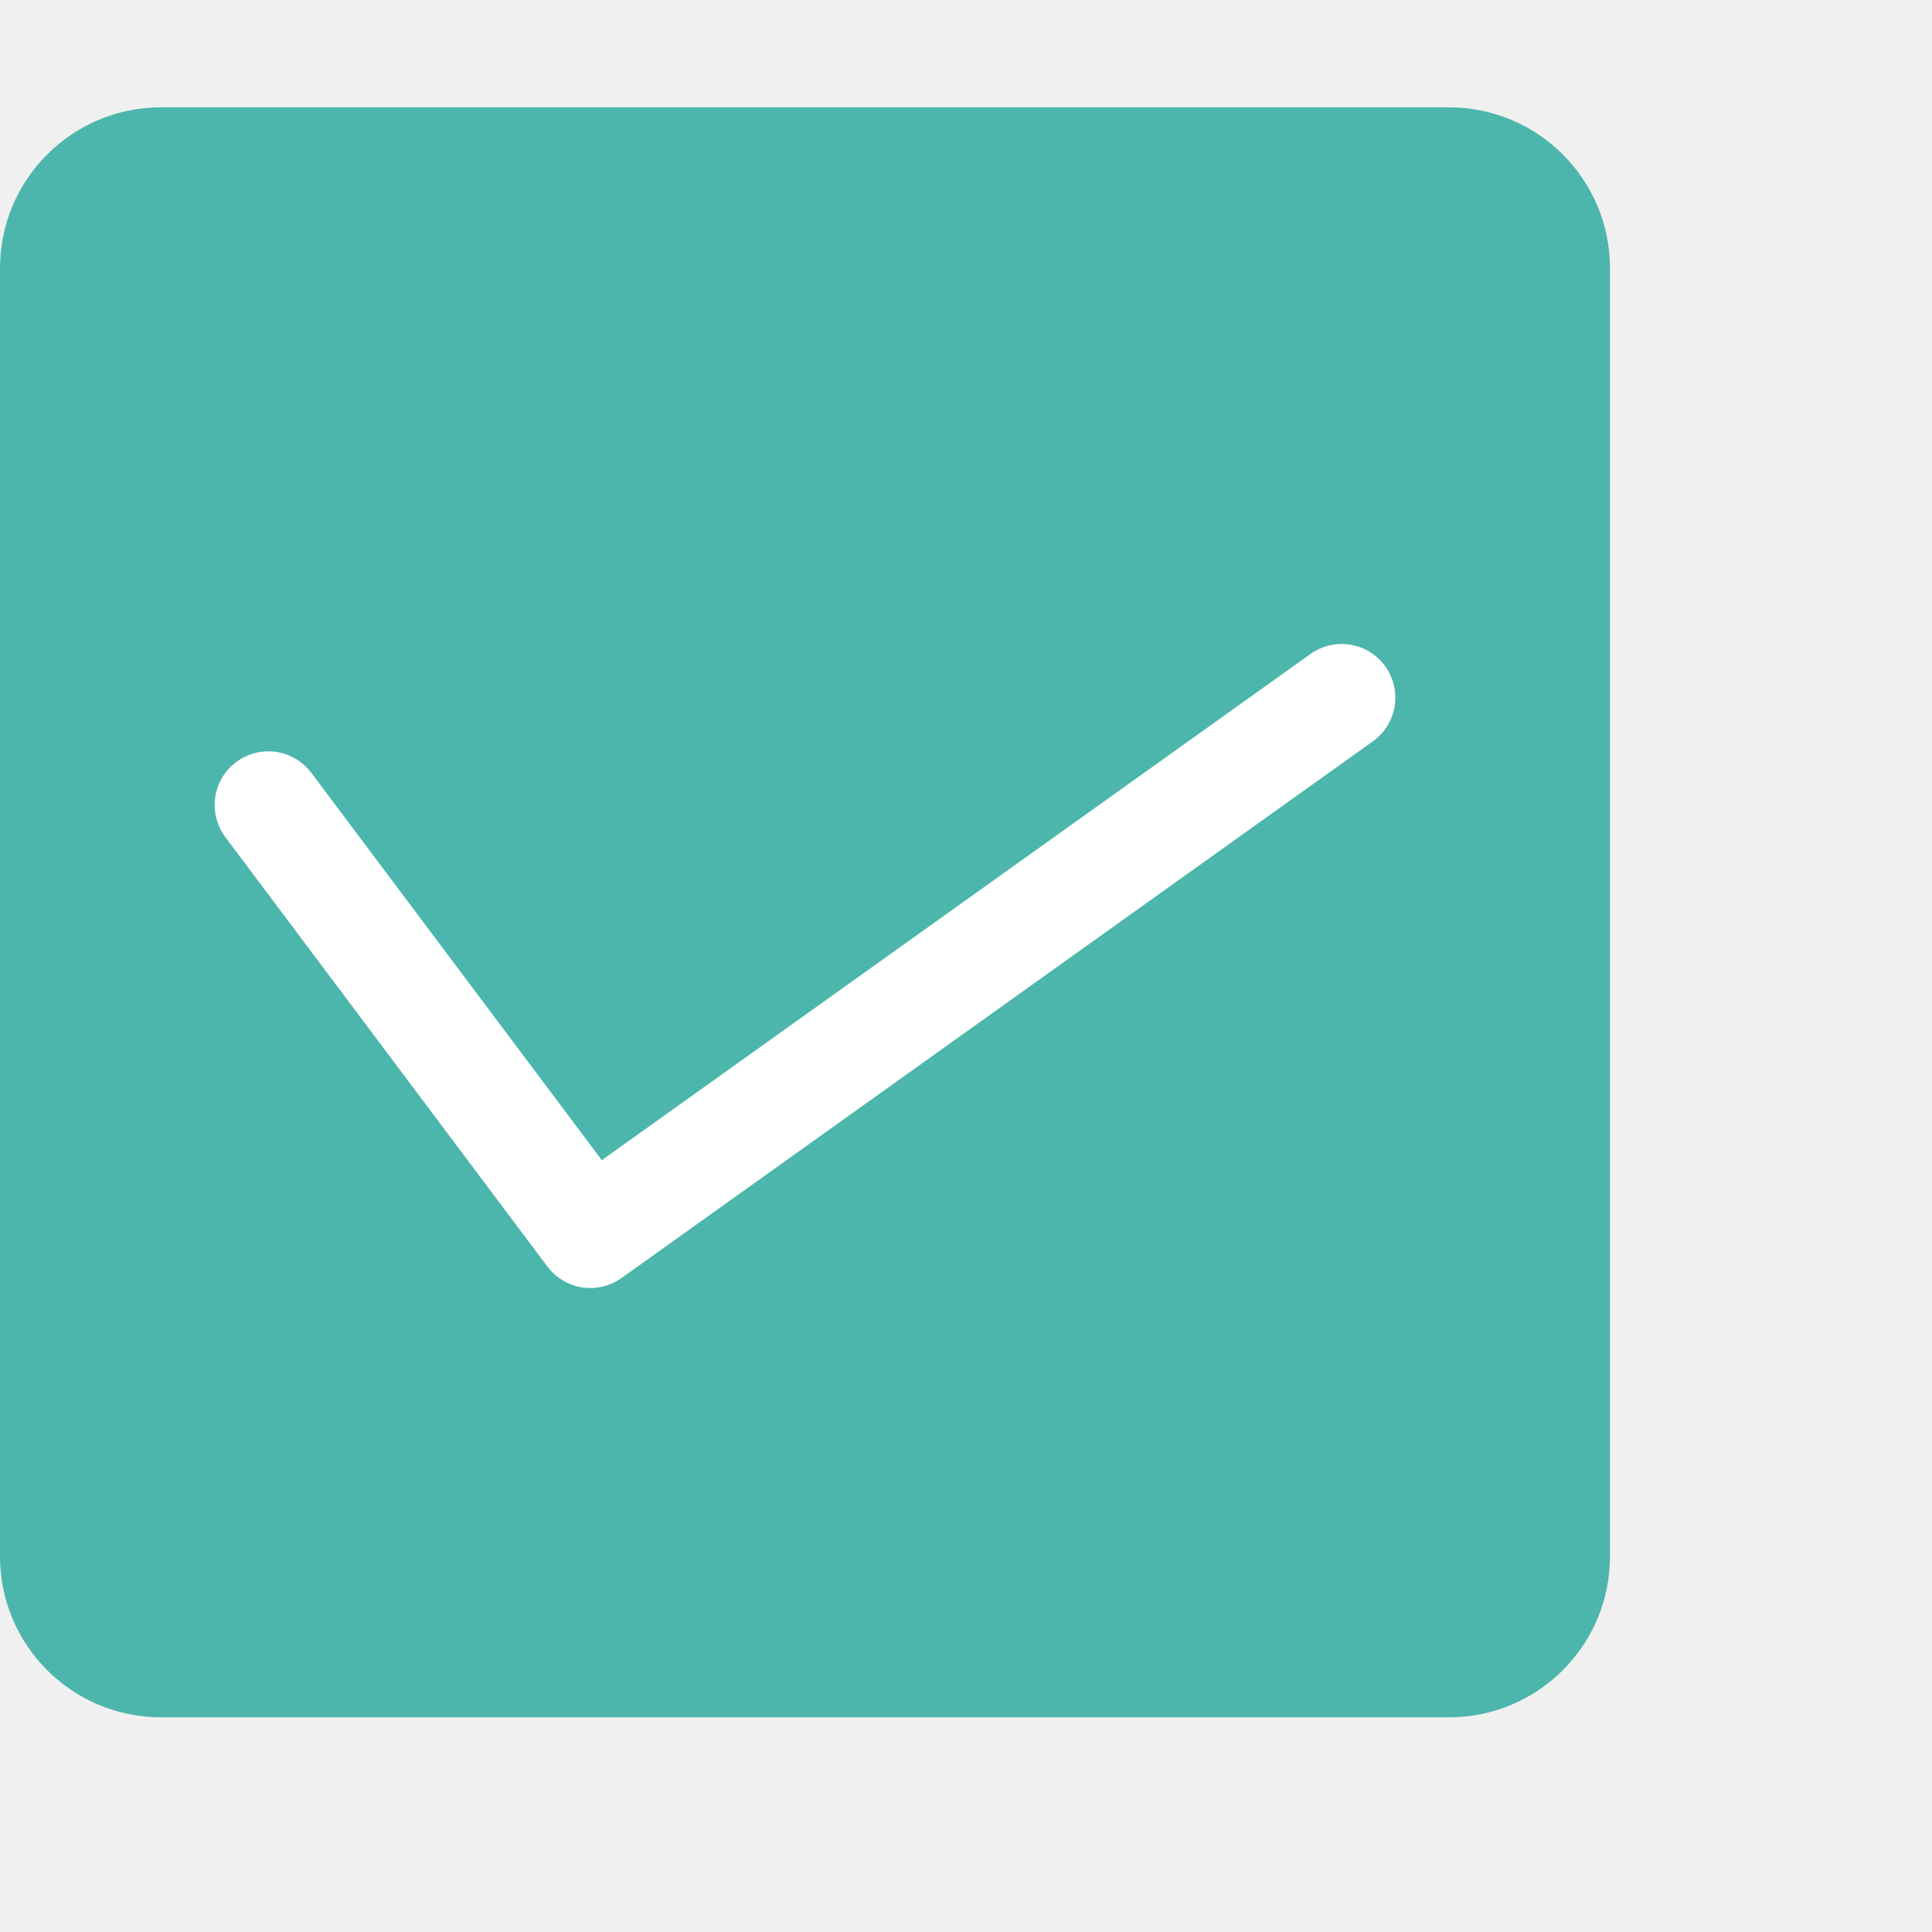
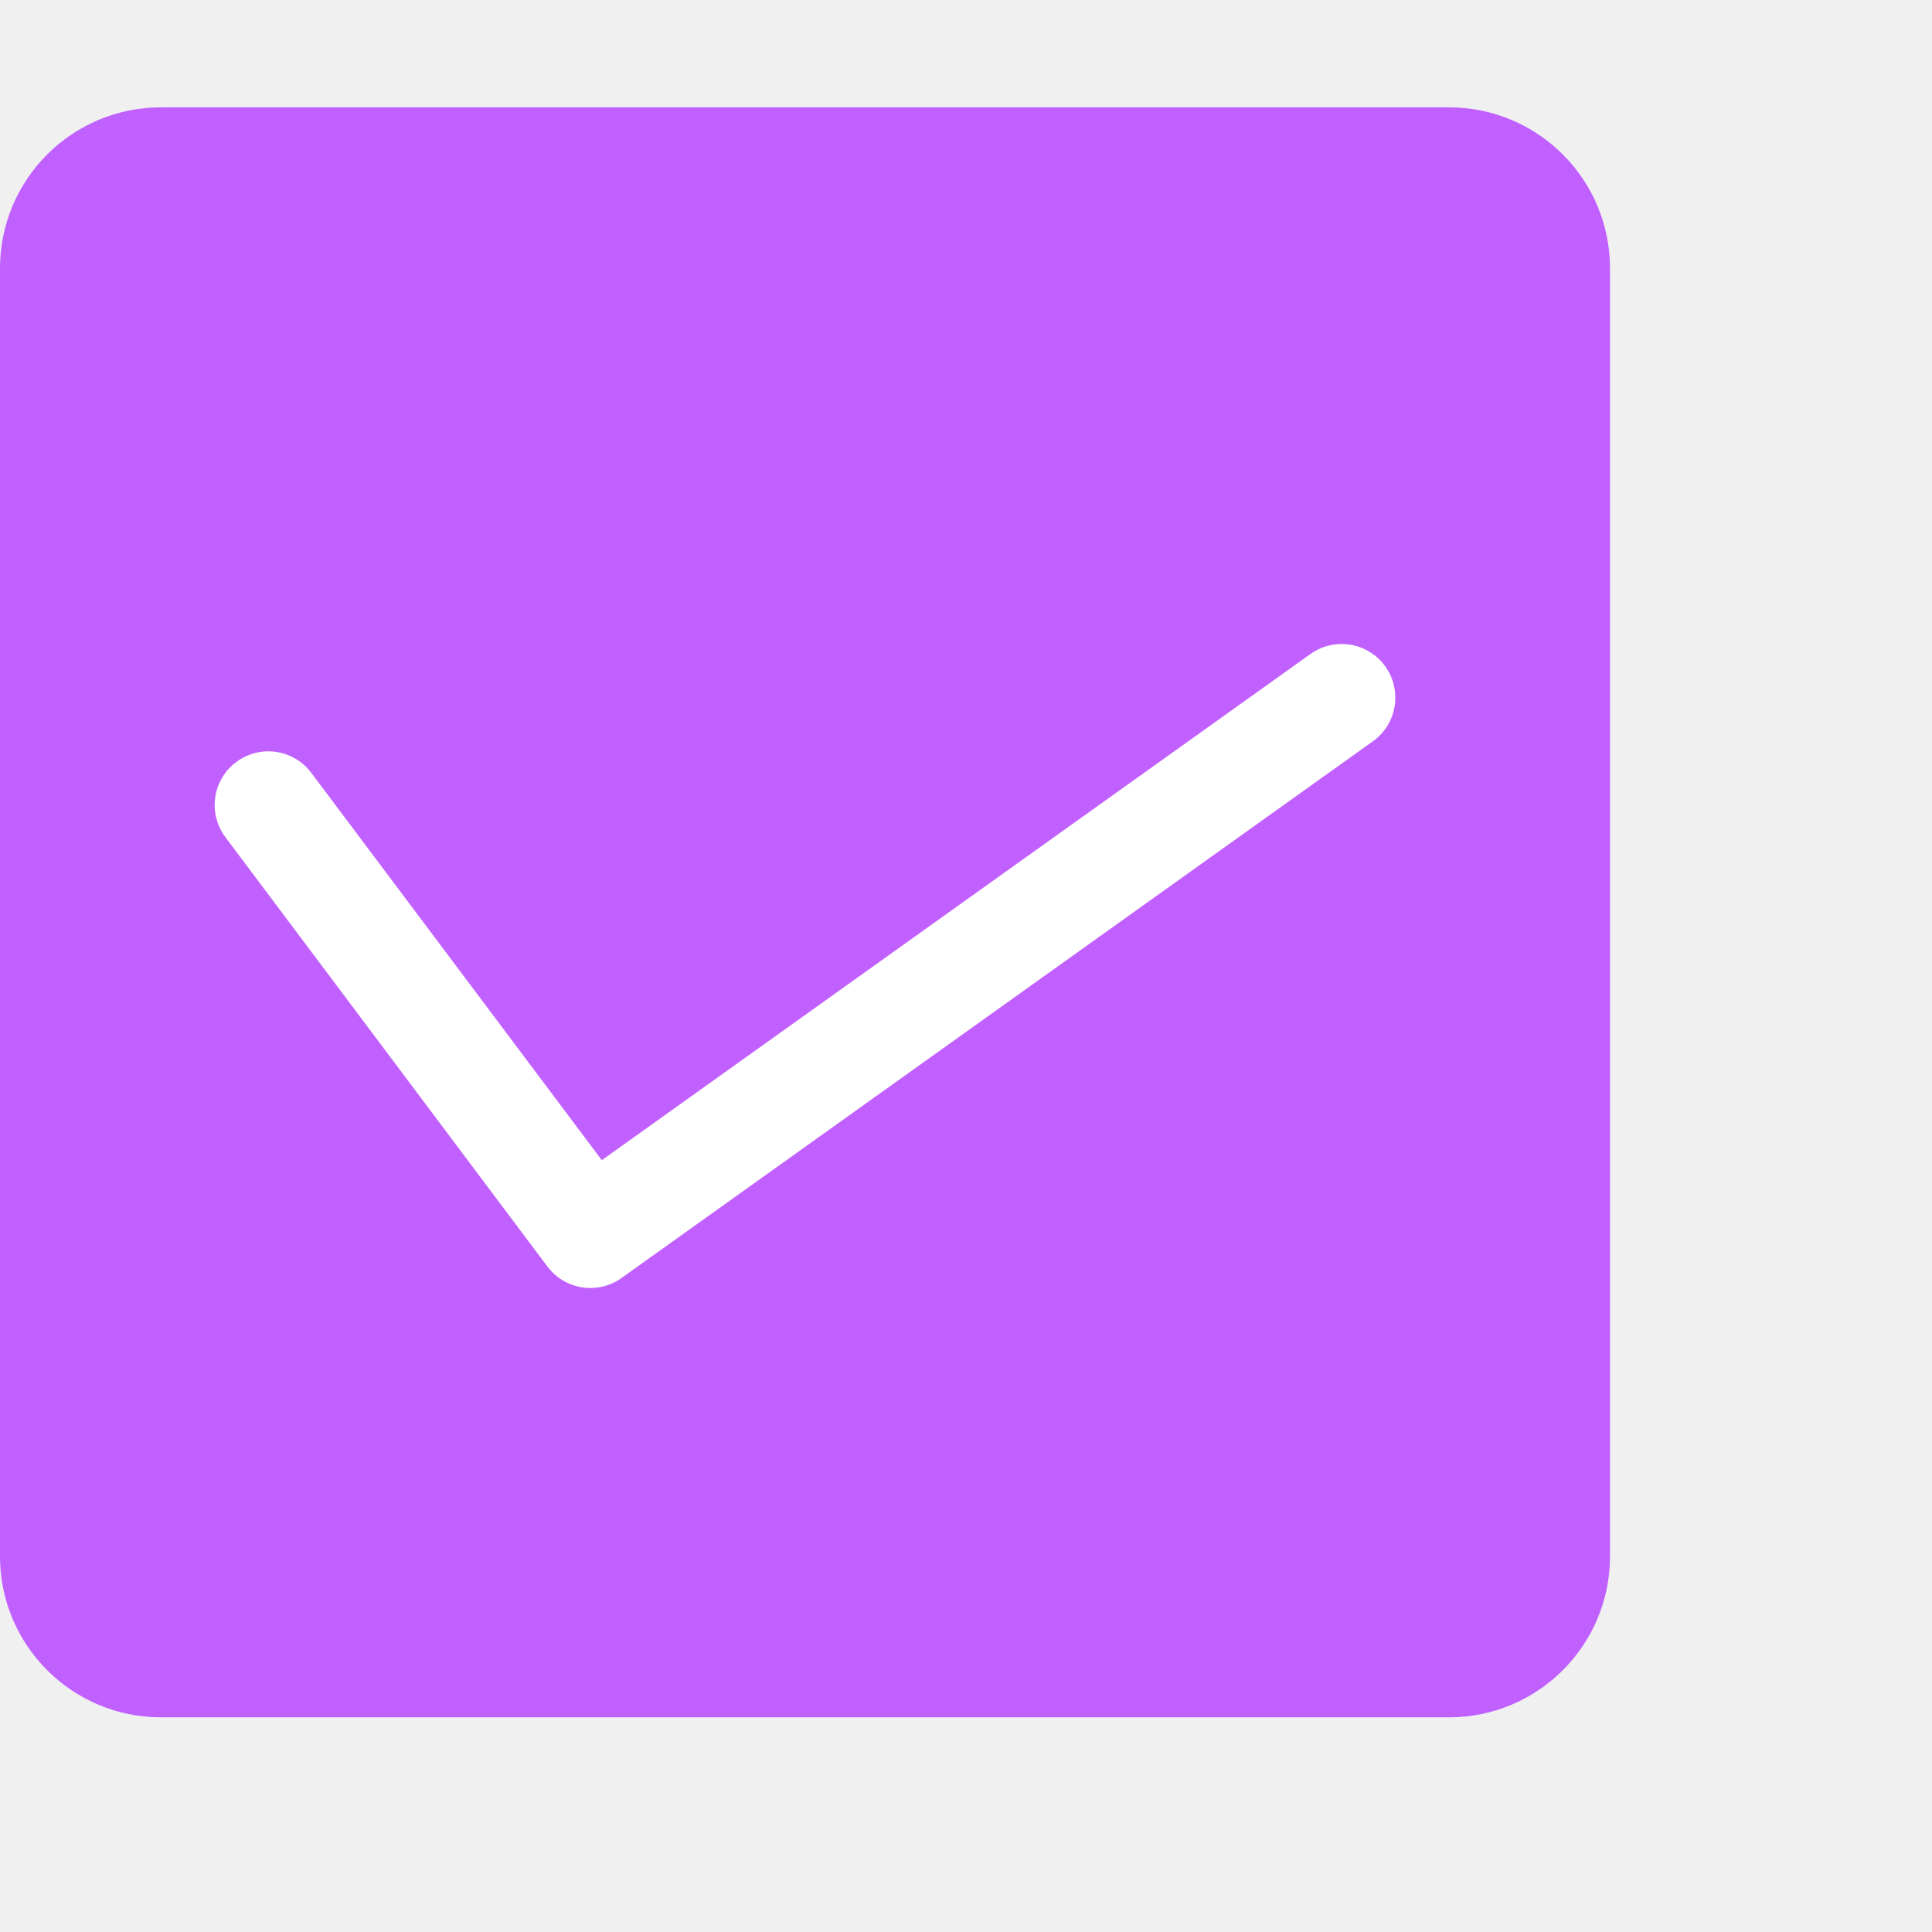
<svg xmlns="http://www.w3.org/2000/svg" width="18" height="18" viewBox="0 0 18 18">
-   <rect x="0" y="1" width="15" height="15" rx="1.5" style="fill:#4db6ac" />
+   <rect x="0" y="1" width="15" height="15" rx="1.5" style="fill:#C060FF" />
  <polyline points="12.5 6.5 5.5 11.5 2.5 7.5" style="fill:none;stroke:#fff;stroke-linecap:round;stroke-linejoin:round" />
</svg>
